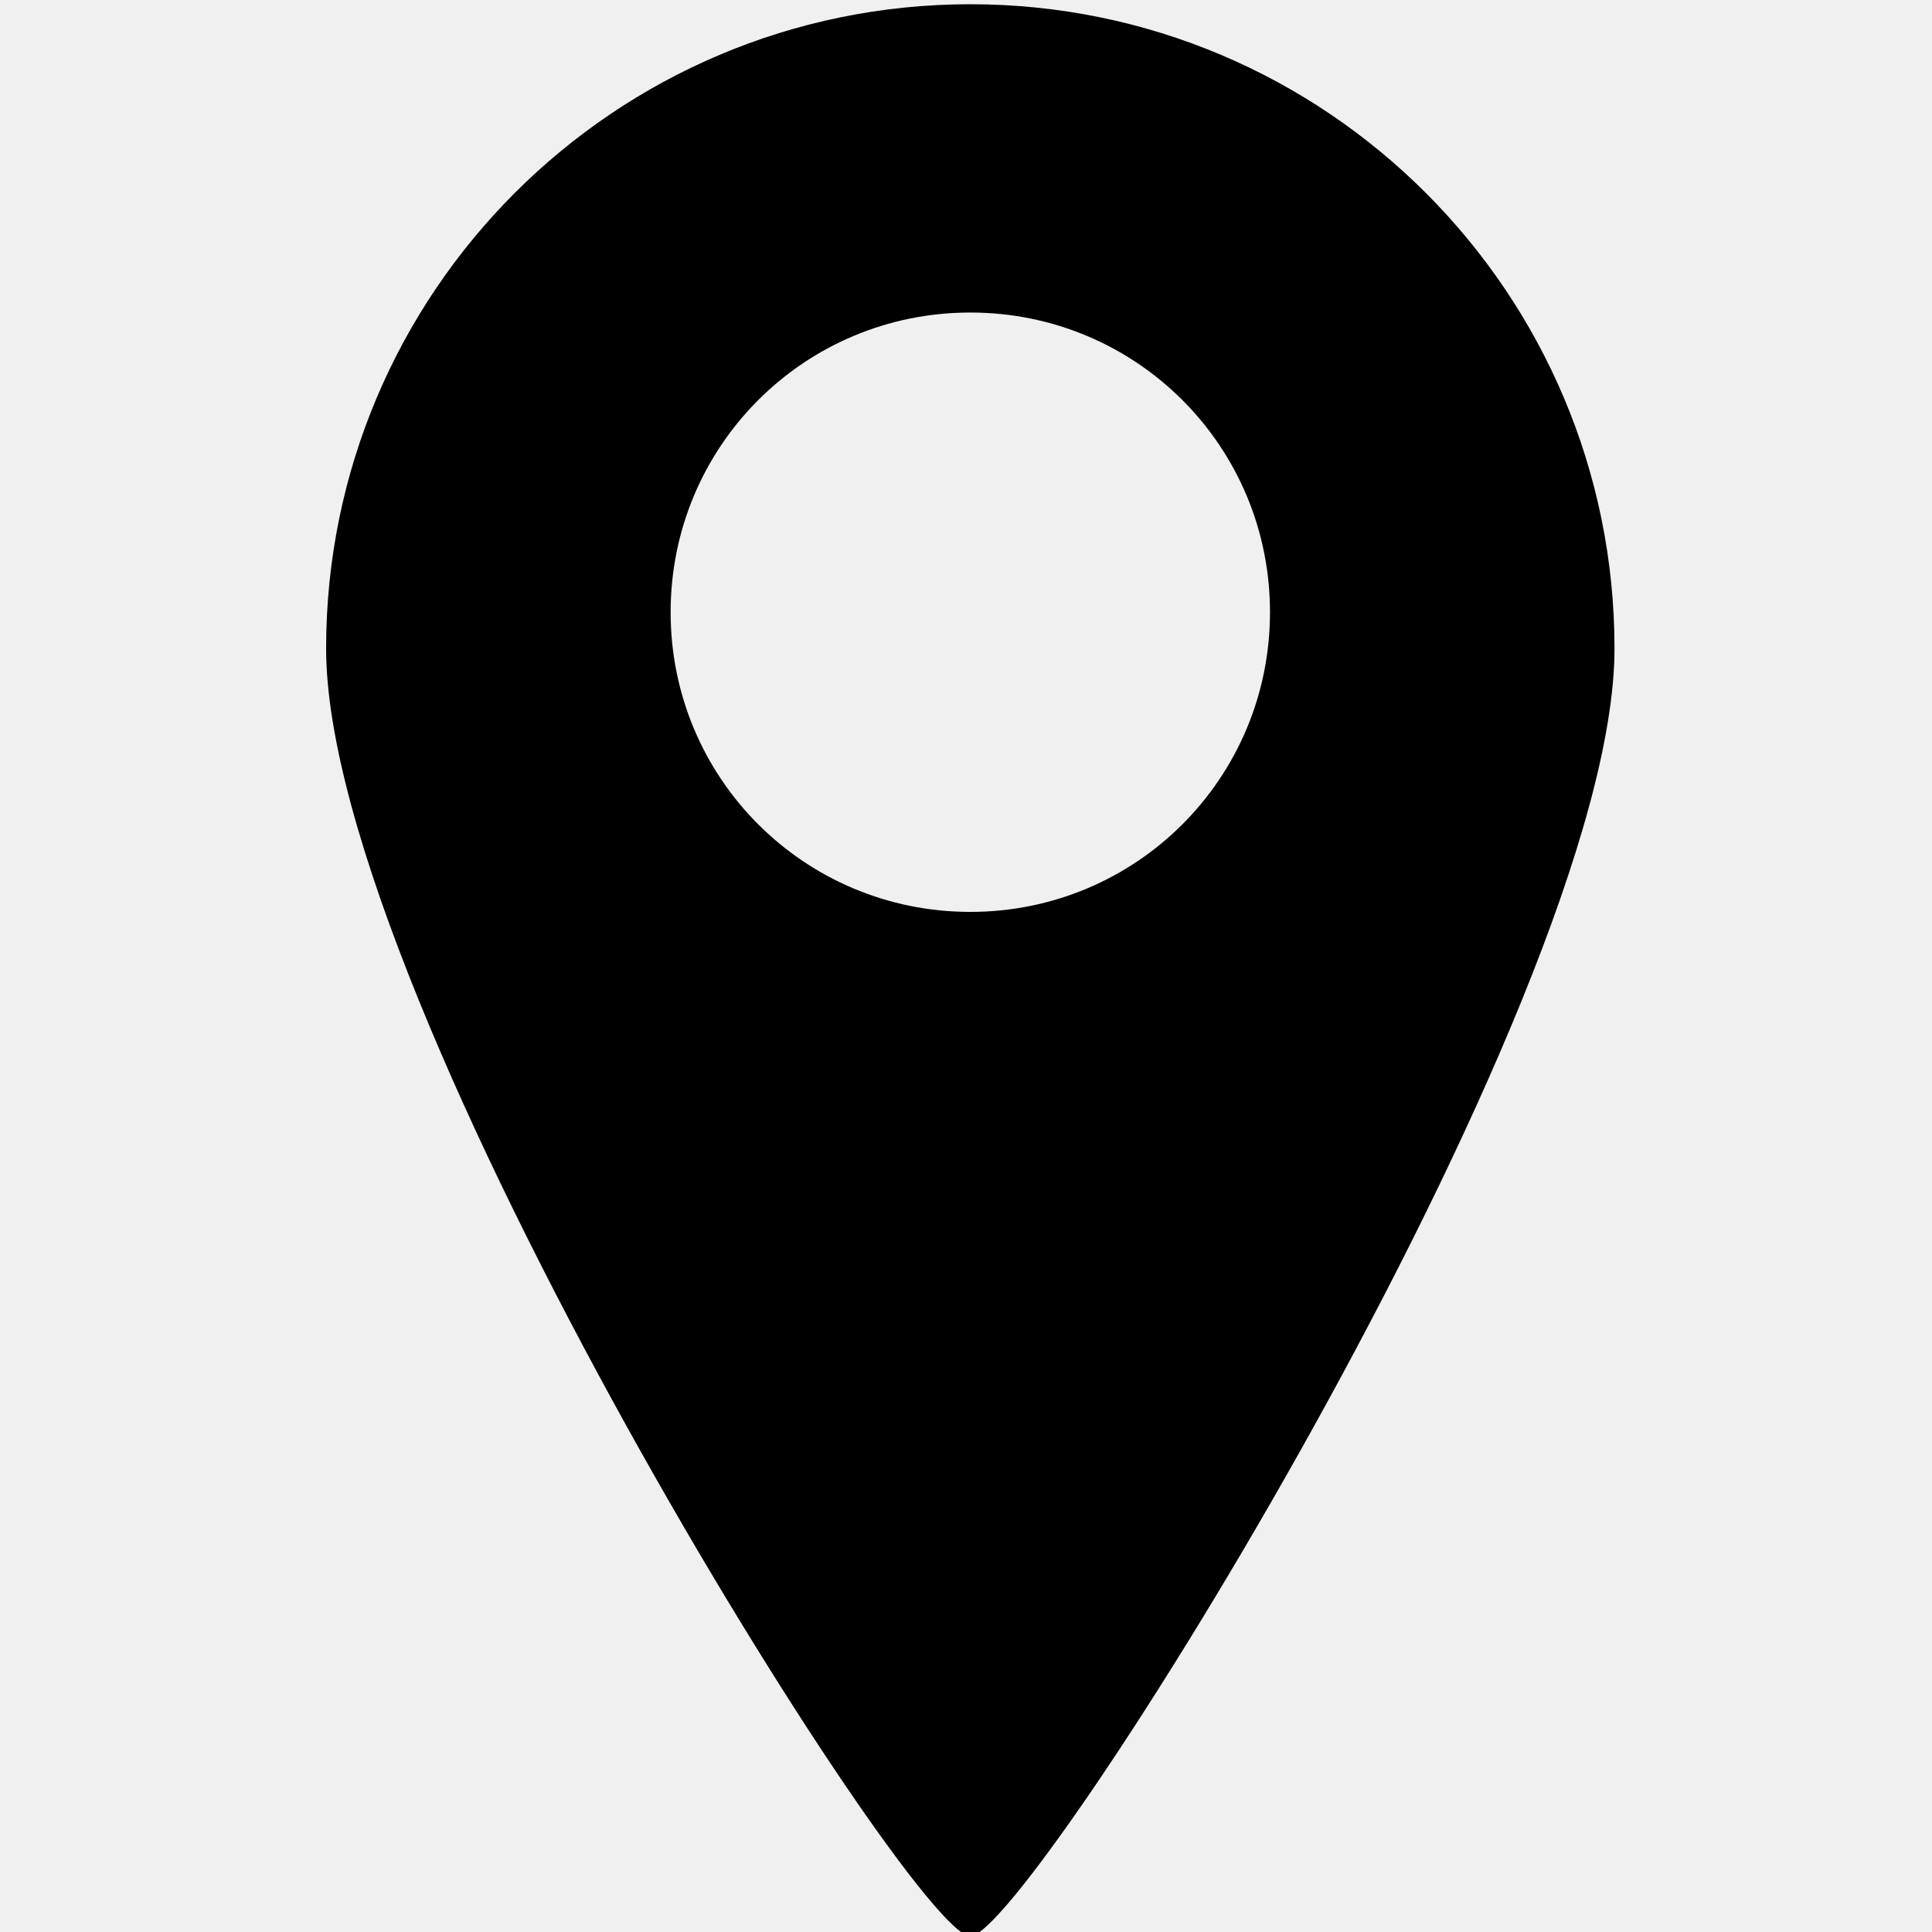
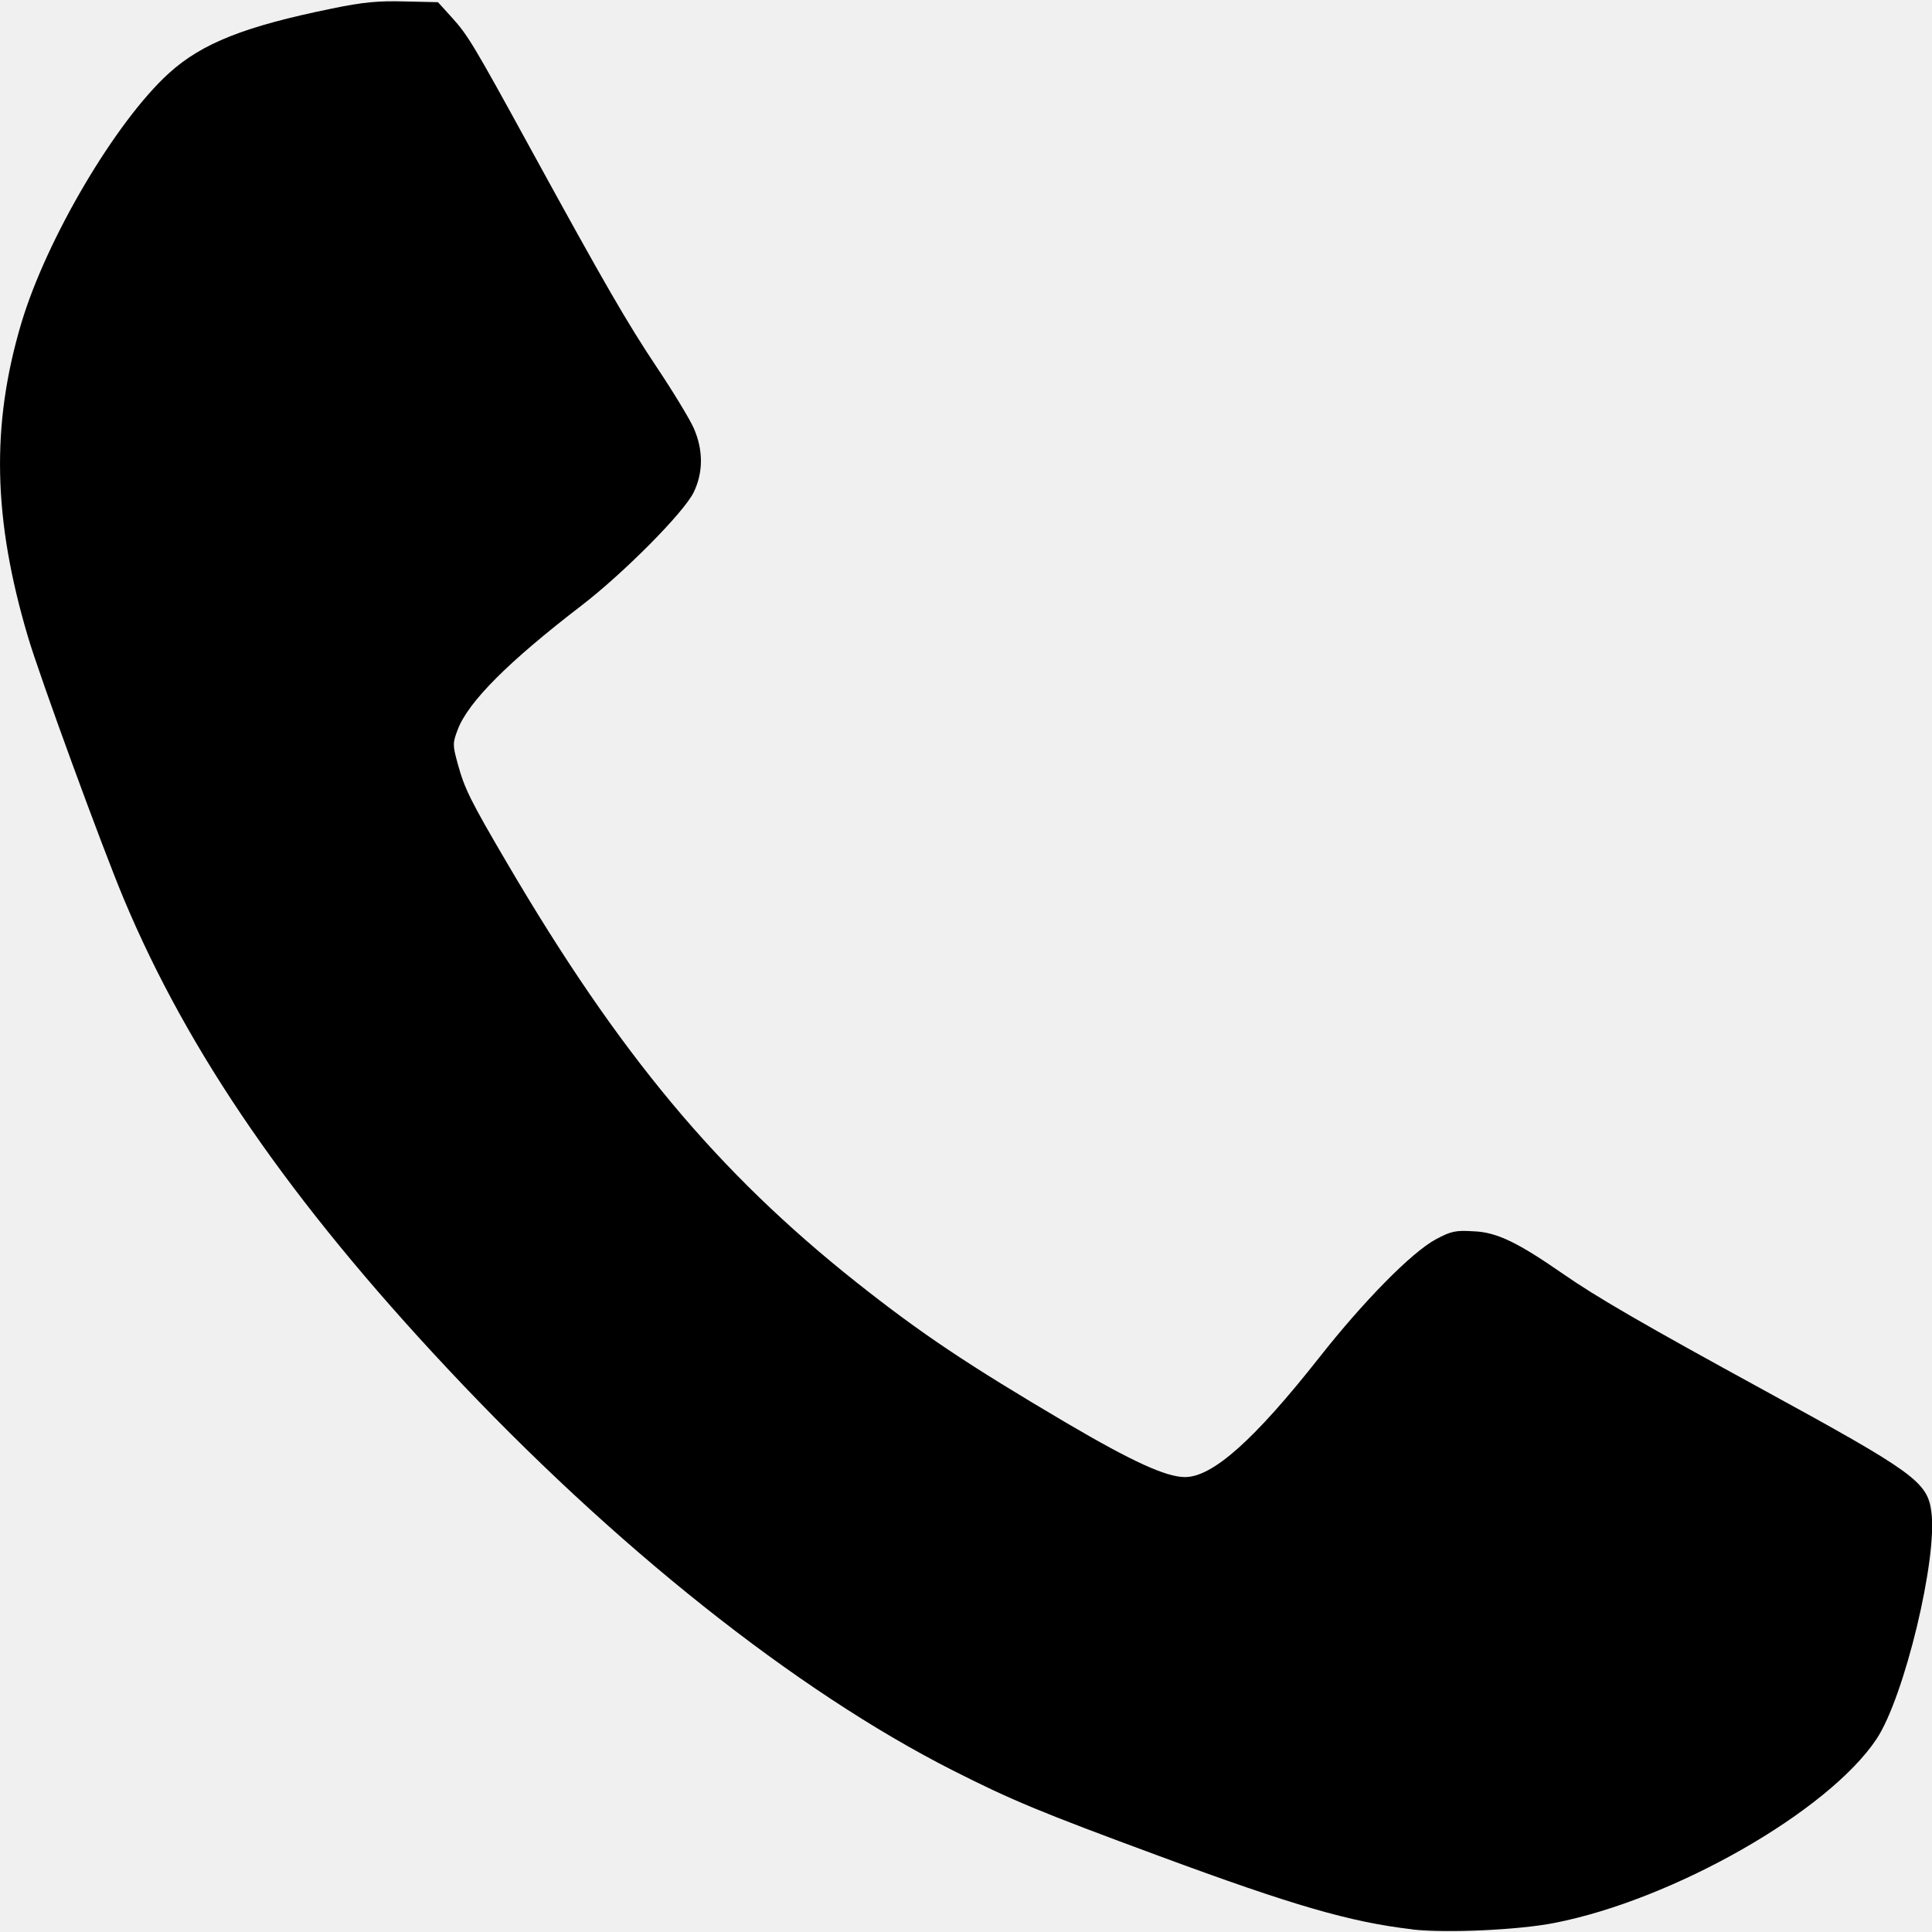
<svg xmlns="http://www.w3.org/2000/svg" width="50" height="50" viewBox="0 0 13.229 13.229" version="1.1" id="svg5">
  <defs id="defs2">
    <rect x="541.822" y="55.475" width="1009.89" height="356.121" id="rect2453-1-4-1" />
    <rect x="541.822" y="55.475" width="1009.89" height="356.121" id="rect2453-1-3-7-2" />
    <rect x="541.822" y="55.475" width="1009.89" height="356.121" id="rect2453-1-9-7-9" />
    <rect x="541.822" y="55.475" width="1009.89" height="356.121" id="rect2453-1-3-0-5-3" />
  </defs>
  <g id="layer1" style="display:none">
    <path style="fill:#000000;fill-opacity:1;stroke-width:0.016" d="m 0.39,11.346 c -0.164,-0.057 -0.289,-0.177 -0.352,-0.34 -0.022,-0.058 -0.026,-0.151 -0.032,-0.646 l -0.005,-0.578 1.742,-1.73 c 0.958,-0.952 1.746,-1.73 1.752,-1.73 0.005,0 0.708,0.531 1.561,1.18 0.853,0.649 1.555,1.18 1.56,1.18 0.005,0 0.708,-0.535 1.562,-1.19 l 1.553,-1.19 0.438,0.434 c 0.241,0.239 1.028,1.018 1.75,1.731 l 1.311,1.297 -0.005,0.595 c -0.005,0.588 -0.005,0.596 -0.042,0.67 -0.059,0.12 -0.151,0.212 -0.268,0.269 l -0.106,0.052 -1.529,0.01 c -0.841,0.005 -3.617,0.012 -6.17,0.012 -4.368,0.001 -4.645,0 -4.72,-0.026 z M 0.002,6.068 c 0,-1.926 0.003,-2.408 0.02,-2.396 0.012,0.01 0.627,0.477 1.37,1.042 0.743,0.565 1.35,1.031 1.35,1.037 0,0.005 -0.617,0.622 -1.37,1.369 L 0.002,8.478 Z M 11.853,7.104 C 11.102,6.36 10.486,5.746 10.484,5.74 c -0.001,-0.005 0.61,-0.481 1.358,-1.054 l 1.361,-1.042 0.012,0.52 c 0.005,0.286 0.01,1.369 0.01,2.406 l -0.003,1.887 z M 5.625,6.937 C 4.44,6.033 4.189,5.842 3.101,5.014 2.632,4.657 2.03,4.199 1.763,3.996 1.496,3.793 0.99,3.408 0.639,3.14 L 1.45e-6,2.655 l 0.005,-0.198 c 0.005,-0.177 0.01,-0.206 0.047,-0.278 0.053,-0.101 0.164,-0.204 0.279,-0.258 l 0.09,-0.042 2.099,-0.012 C 3.674,1.861 6.457,1.856 8.705,1.856 l 4.086,0.003 0.099,0.046 c 0.125,0.058 0.241,0.18 0.287,0.303 0.026,0.069 0.033,0.123 0.032,0.257 l -5.19e-4,0.17 -0.953,0.729 C 11.309,4.088 9.497,5.475 8.998,5.858 7.649,6.893 6.635,7.666 6.618,7.671 6.606,7.673 6.16,7.342 5.624,6.933 Z" id="path15554-5" />
  </g>
-   <g id="layer2" style="display:none">
-     <path style="fill:#acacac;fill-opacity:1;stroke-width:0.022" d="m 9.672,13.211 c -0.424,-0.049 -0.817,-0.163 -1.734,-0.502 -0.818,-0.302 -1.012,-0.383 -1.413,-0.586 C 5.448,11.577 4.203,10.588 3.064,9.371 1.987,8.222 1.29,7.211 0.848,6.156 0.701,5.806 0.272,4.634 0.191,4.359 c -0.239,-0.805 -0.253,-1.448 -0.045,-2.146 0.172,-0.577 0.647,-1.382 1.011,-1.712 0.226,-0.205 0.52,-0.321 1.114,-0.442 0.215,-0.045 0.323,-0.054 0.501,-0.049 l 0.227,0.005 0.097,0.107 c 0.107,0.119 0.145,0.18 0.534,0.891 0.515,0.94 0.664,1.197 0.868,1.503 0.113,0.169 0.226,0.356 0.252,0.415 0.066,0.15 0.066,0.303 -1.36e-4,0.44 -0.067,0.138 -0.48,0.554 -0.769,0.776 -0.499,0.383 -0.773,0.657 -0.846,0.847 -0.036,0.094 -0.036,0.107 -6.27e-4,0.236 0.047,0.171 0.085,0.249 0.341,0.685 0.764,1.302 1.439,2.112 2.391,2.867 0.442,0.35 0.756,0.56 1.434,0.96 0.451,0.265 0.684,0.372 0.814,0.372 0.189,-2.8e-5 0.475,-0.255 0.921,-0.821 0.304,-0.386 0.633,-0.72 0.798,-0.808 0.101,-0.054 0.135,-0.062 0.255,-0.054 0.163,0.005 0.312,0.082 0.615,0.292 0.234,0.162 0.548,0.344 1.382,0.8 1.019,0.557 1.112,0.624 1.139,0.826 0.045,0.32 -0.185,1.271 -0.374,1.557 -0.329,0.496 -1.391,1.102 -2.207,1.261 -0.249,0.049 -0.738,0.07 -0.97,0.045 z" id="path15394-6" />
+   <g id="layer2" style="display:inline">
+     <path style="fill:#000000;fill-opacity:1;stroke-width:0.022" d="m 9.672,13.211 c -0.424,-0.049 -0.817,-0.163 -1.734,-0.502 -0.818,-0.302 -1.012,-0.383 -1.413,-0.586 C 5.448,11.577 4.203,10.588 3.064,9.371 1.987,8.222 1.29,7.211 0.848,6.156 0.701,5.806 0.272,4.634 0.191,4.359 c -0.239,-0.805 -0.253,-1.448 -0.045,-2.146 0.172,-0.577 0.647,-1.382 1.011,-1.712 0.226,-0.205 0.52,-0.321 1.114,-0.442 0.215,-0.045 0.323,-0.054 0.501,-0.049 l 0.227,0.005 0.097,0.107 c 0.107,0.119 0.145,0.18 0.534,0.891 0.515,0.94 0.664,1.197 0.868,1.503 0.113,0.169 0.226,0.356 0.252,0.415 0.066,0.15 0.066,0.303 -1.36e-4,0.44 -0.067,0.138 -0.48,0.554 -0.769,0.776 -0.499,0.383 -0.773,0.657 -0.846,0.847 -0.036,0.094 -0.036,0.107 -6.27e-4,0.236 0.047,0.171 0.085,0.249 0.341,0.685 0.764,1.302 1.439,2.112 2.391,2.867 0.442,0.35 0.756,0.56 1.434,0.96 0.451,0.265 0.684,0.372 0.814,0.372 0.189,-2.8e-5 0.475,-0.255 0.921,-0.821 0.304,-0.386 0.633,-0.72 0.798,-0.808 0.101,-0.054 0.135,-0.062 0.255,-0.054 0.163,0.005 0.312,0.082 0.615,0.292 0.234,0.162 0.548,0.344 1.382,0.8 1.019,0.557 1.112,0.624 1.139,0.826 0.045,0.32 -0.185,1.271 -0.374,1.557 -0.329,0.496 -1.391,1.102 -2.207,1.261 -0.249,0.049 -0.738,0.07 -0.97,0.045 z" id="path15394-6" />
  </g>
  <g id="layer3" style="display:none" transform="matrix(2.066042,0,0,2.066042,-43.52496,-4.799)">
    <g id="g1083" transform="translate(-31.27723,-1.42685)" style="display:inline;fill:#acacac;fill-opacity:1">
      <path style="color:#000000;fill:#acacac;fill-opacity:1;stroke-width:1.163;stroke-linecap:round;-inkscape-stroke:none" d="m 55.546,3.75 c -1.765,0 -3.202,1.437 -3.202,3.202 0,1.765 1.437,3.202 3.202,3.202 1.765,0 3.202,-1.437 3.202,-3.202 0,-1.765 -1.437,-3.202 -3.202,-3.202 z m 0,0.588 c 1.447,0 2.613,1.167 2.613,2.613 0,1.447 -1.167,2.613 -2.613,2.613 -1.447,0 -2.613,-1.167 -2.613,-2.613 0,-1.447 1.167,-2.613 2.613,-2.613 z" id="path48621-8-7-5" />
      <path style="color:#000000;fill:#acacac;fill-opacity:1;stroke-width:1.163;stroke-linecap:round;stroke-linejoin:round;-inkscape-stroke:none;paint-order:stroke fill markers" d="m 55.466,5.164 a 0.294,0.294 0 0 0 -0.295,0.295 v 1.546 a 0.294,0.294 0 0 0 0.295,0.295 h 1.546 A 0.294,0.294 0 0 0 57.308,7.006 0.294,0.294 0 0 0 57.012,6.711 H 55.761 V 5.459 A 0.294,0.294 0 0 0 55.466,5.164 Z" id="path48773-0-4-6" />
    </g>
  </g>
-   <g id="layer4" style="display:inline">
+   <g id="layer4" style="display:none">
    <rect style="opacity:1;fill:#ffffff;fill-opacity:1;stroke:none;stroke-width:0.265" id="rect1282" width="12.368" height="19.274" x="-13.269" y="-2.558" />
    <path id="path4585-5" style="display:inline;fill:#000000;fill-opacity:1;stroke:none;stroke-width:1.059;stroke-linecap:square;stroke-linejoin:round;stroke-miterlimit:4;stroke-dasharray:none;stroke-opacity:1" d="m 6.644,0.029 c -2.436,0 -4.411,1.975 -4.411,4.411 0,2.436 4.012,8.818 4.411,8.818 0.399,0 4.411,-6.382 4.411,-8.818 0,-2.436 -1.975,-4.411 -4.411,-4.411 z m 0,2.111 c 1.137,0 2.052,0.915 2.052,2.052 0,1.137 -0.915,2.052 -2.052,2.052 -1.137,0 -2.052,-0.915 -2.052,-2.052 0,-1.137 0.915,-2.052 2.052,-2.052 z" />
    <path id="path4585-5-3" style="display:inline;opacity:0.81;fill:#000000;fill-opacity:1;stroke:none;stroke-width:0.624;stroke-linecap:square;stroke-linejoin:round;stroke-miterlimit:4;stroke-dasharray:none;stroke-opacity:1" d="m -6.011,-1.257 c -1.435,0 -2.599,1.163 -2.599,2.599 0,1.435 2.363,5.195 2.599,5.195 0.235,0 2.599,-3.76 2.599,-5.195 0,-1.435 -1.164,-2.599 -2.599,-2.599 z m 0,1.244 c 0.67,0 1.209,0.539 1.209,1.209 0,0.67 -0.539,1.209 -1.209,1.209 -0.67,0 -1.209,-0.539 -1.209,-1.209 0,-0.67 0.539,-1.209 1.209,-1.209 z" />
    <path id="path4585-5-3-6" style="display:inline;opacity:0.33;fill:#000000;fill-opacity:1;stroke:none;stroke-width:0.624;stroke-linecap:square;stroke-linejoin:round;stroke-miterlimit:4;stroke-dasharray:none;stroke-opacity:1" d="m -6.011,7.355 c -1.435,0 -2.599,1.163 -2.599,2.599 0,1.435 2.363,5.195 2.599,5.195 0.235,0 2.599,-3.76 2.599,-5.195 0,-1.435 -1.164,-2.599 -2.599,-2.599 z m 0,1.244 c 0.67,0 1.209,0.539 1.209,1.209 0,0.67 -0.539,1.209 -1.209,1.209 -0.67,0 -1.209,-0.539 -1.209,-1.209 0,-0.67 0.539,-1.209 1.209,-1.209 z" />
    <rect style="display:inline;fill:#303030;fill-opacity:1;stroke:#000000;stroke-width:0.191;stroke-dasharray:none" id="rect375" width="5.974" height="5.974" x="15.369" y="0.31" />
    <rect style="display:inline;fill:#acacac;fill-opacity:1;stroke:#000000;stroke-width:0.191;stroke-dasharray:none" id="rect375-3" width="5.974" height="5.974" x="15.327" y="7.212" />
  </g>
</svg>
